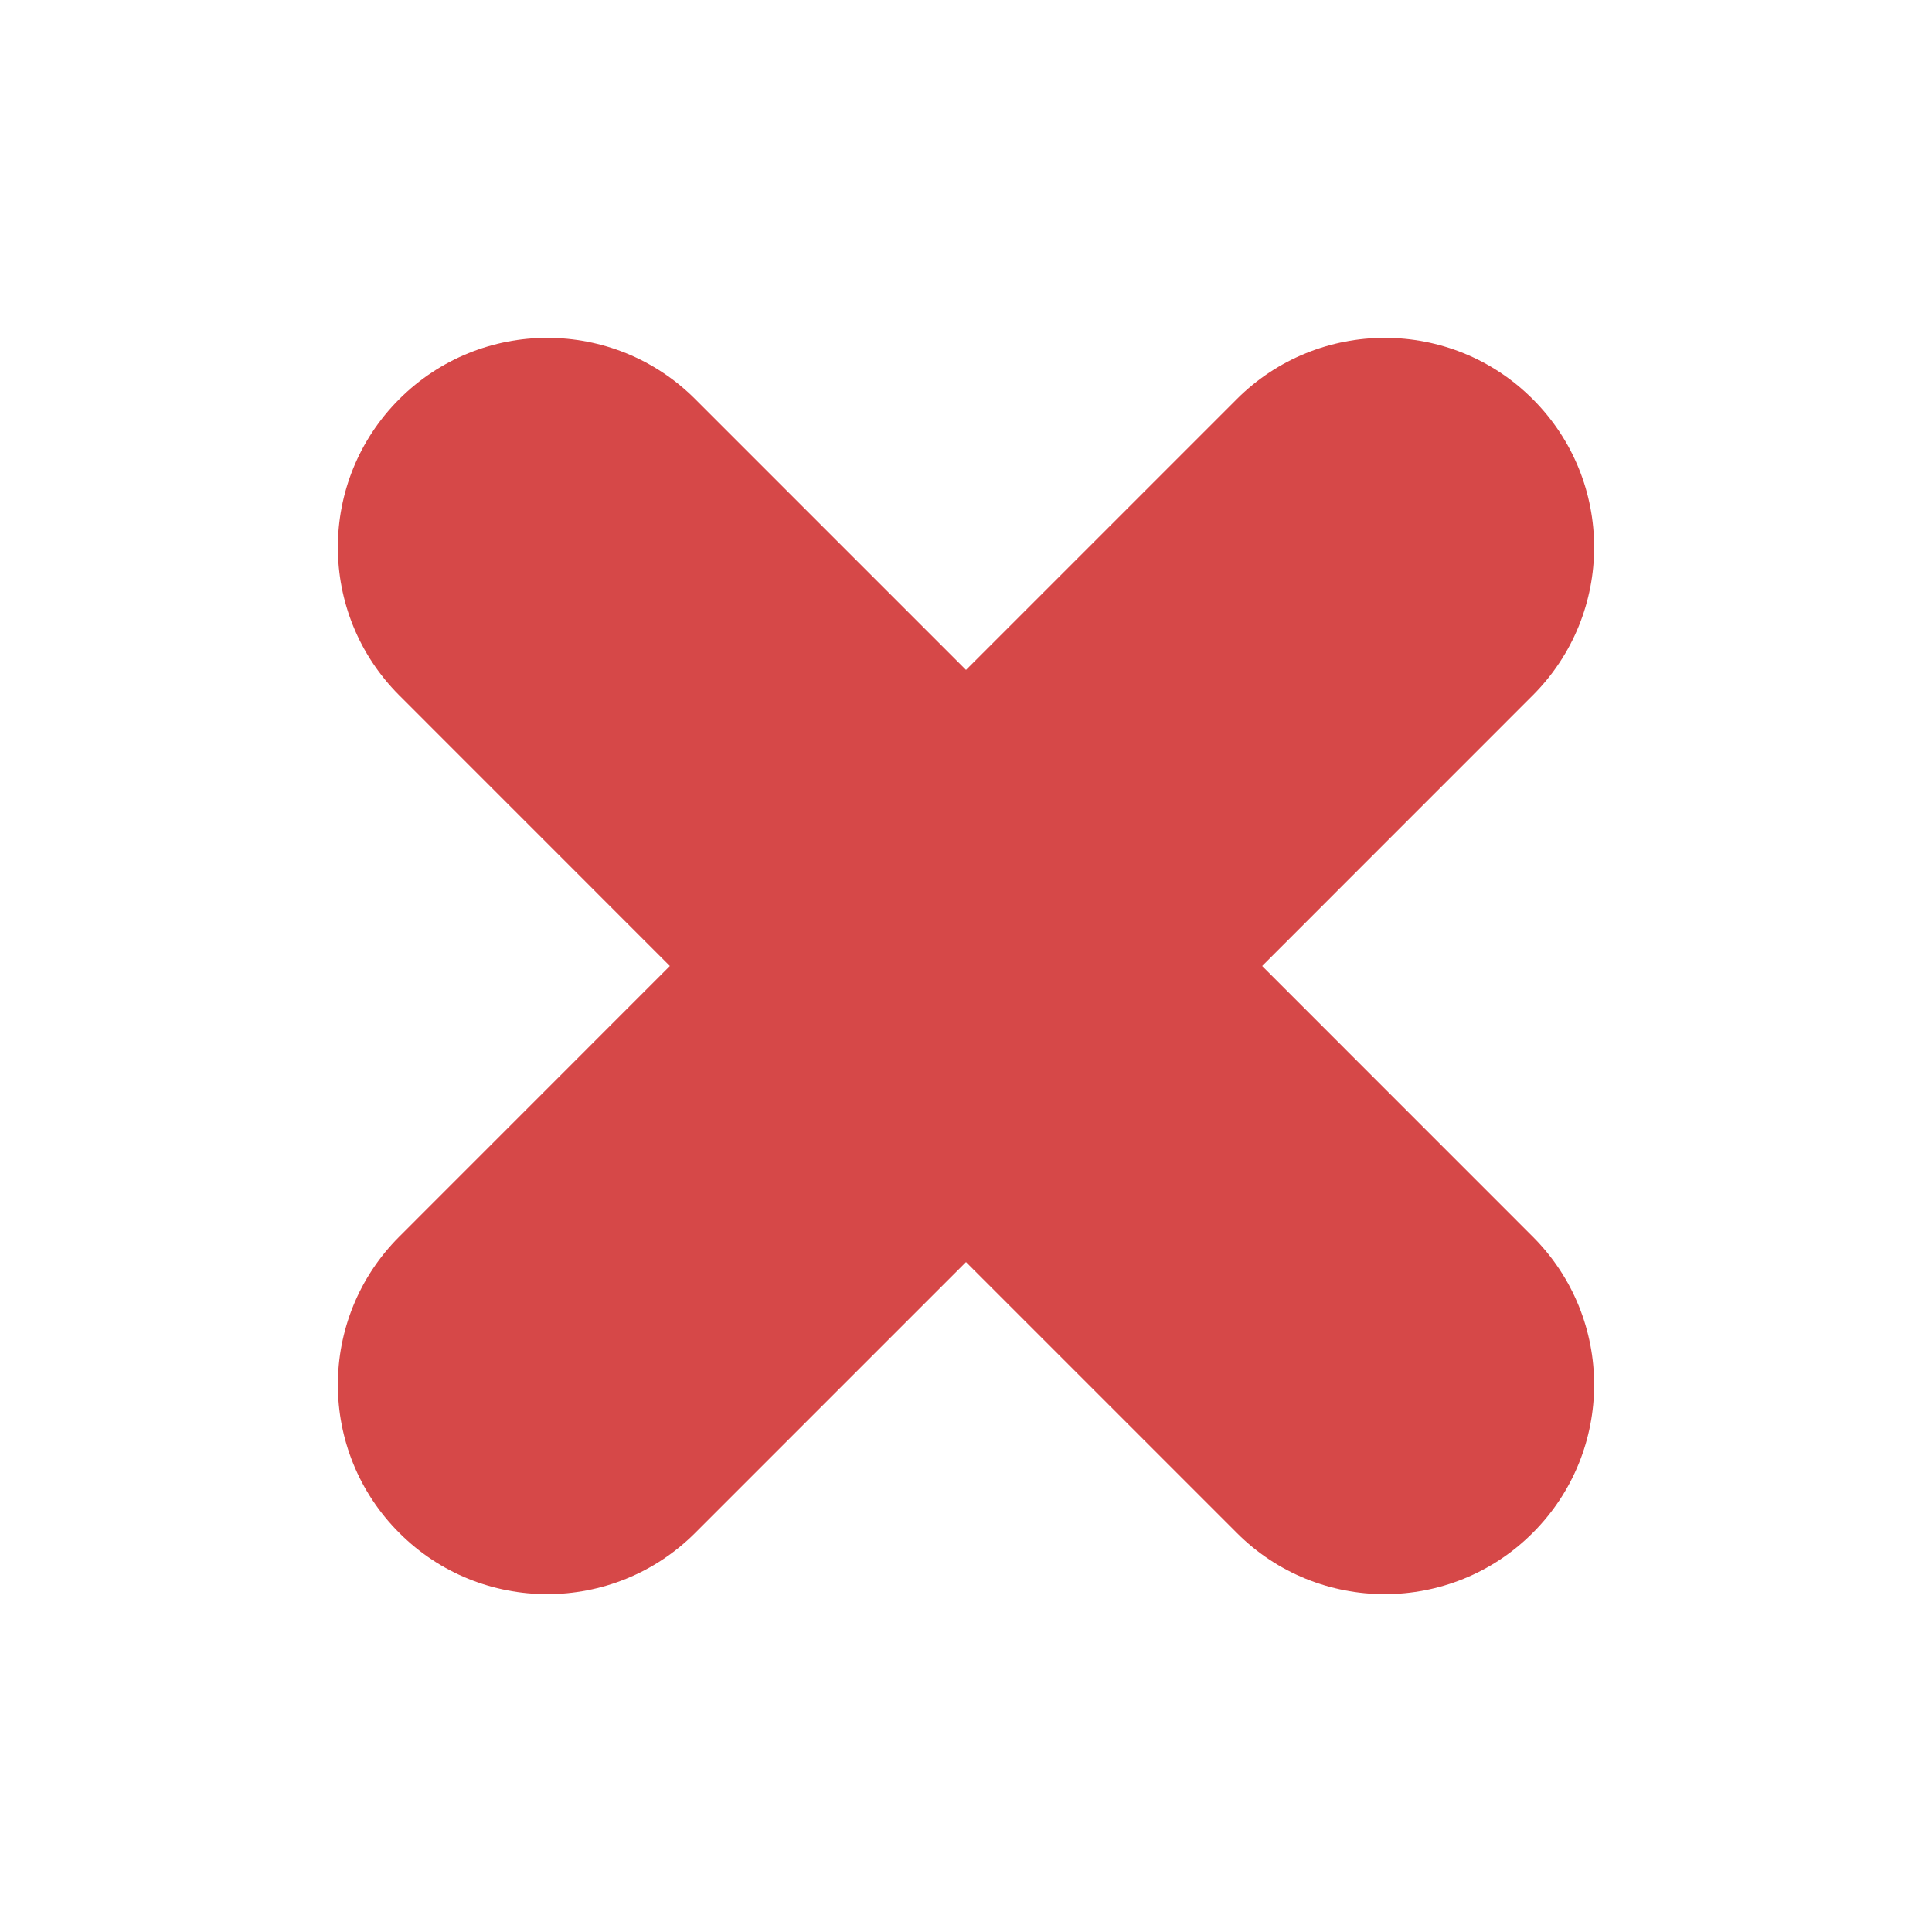
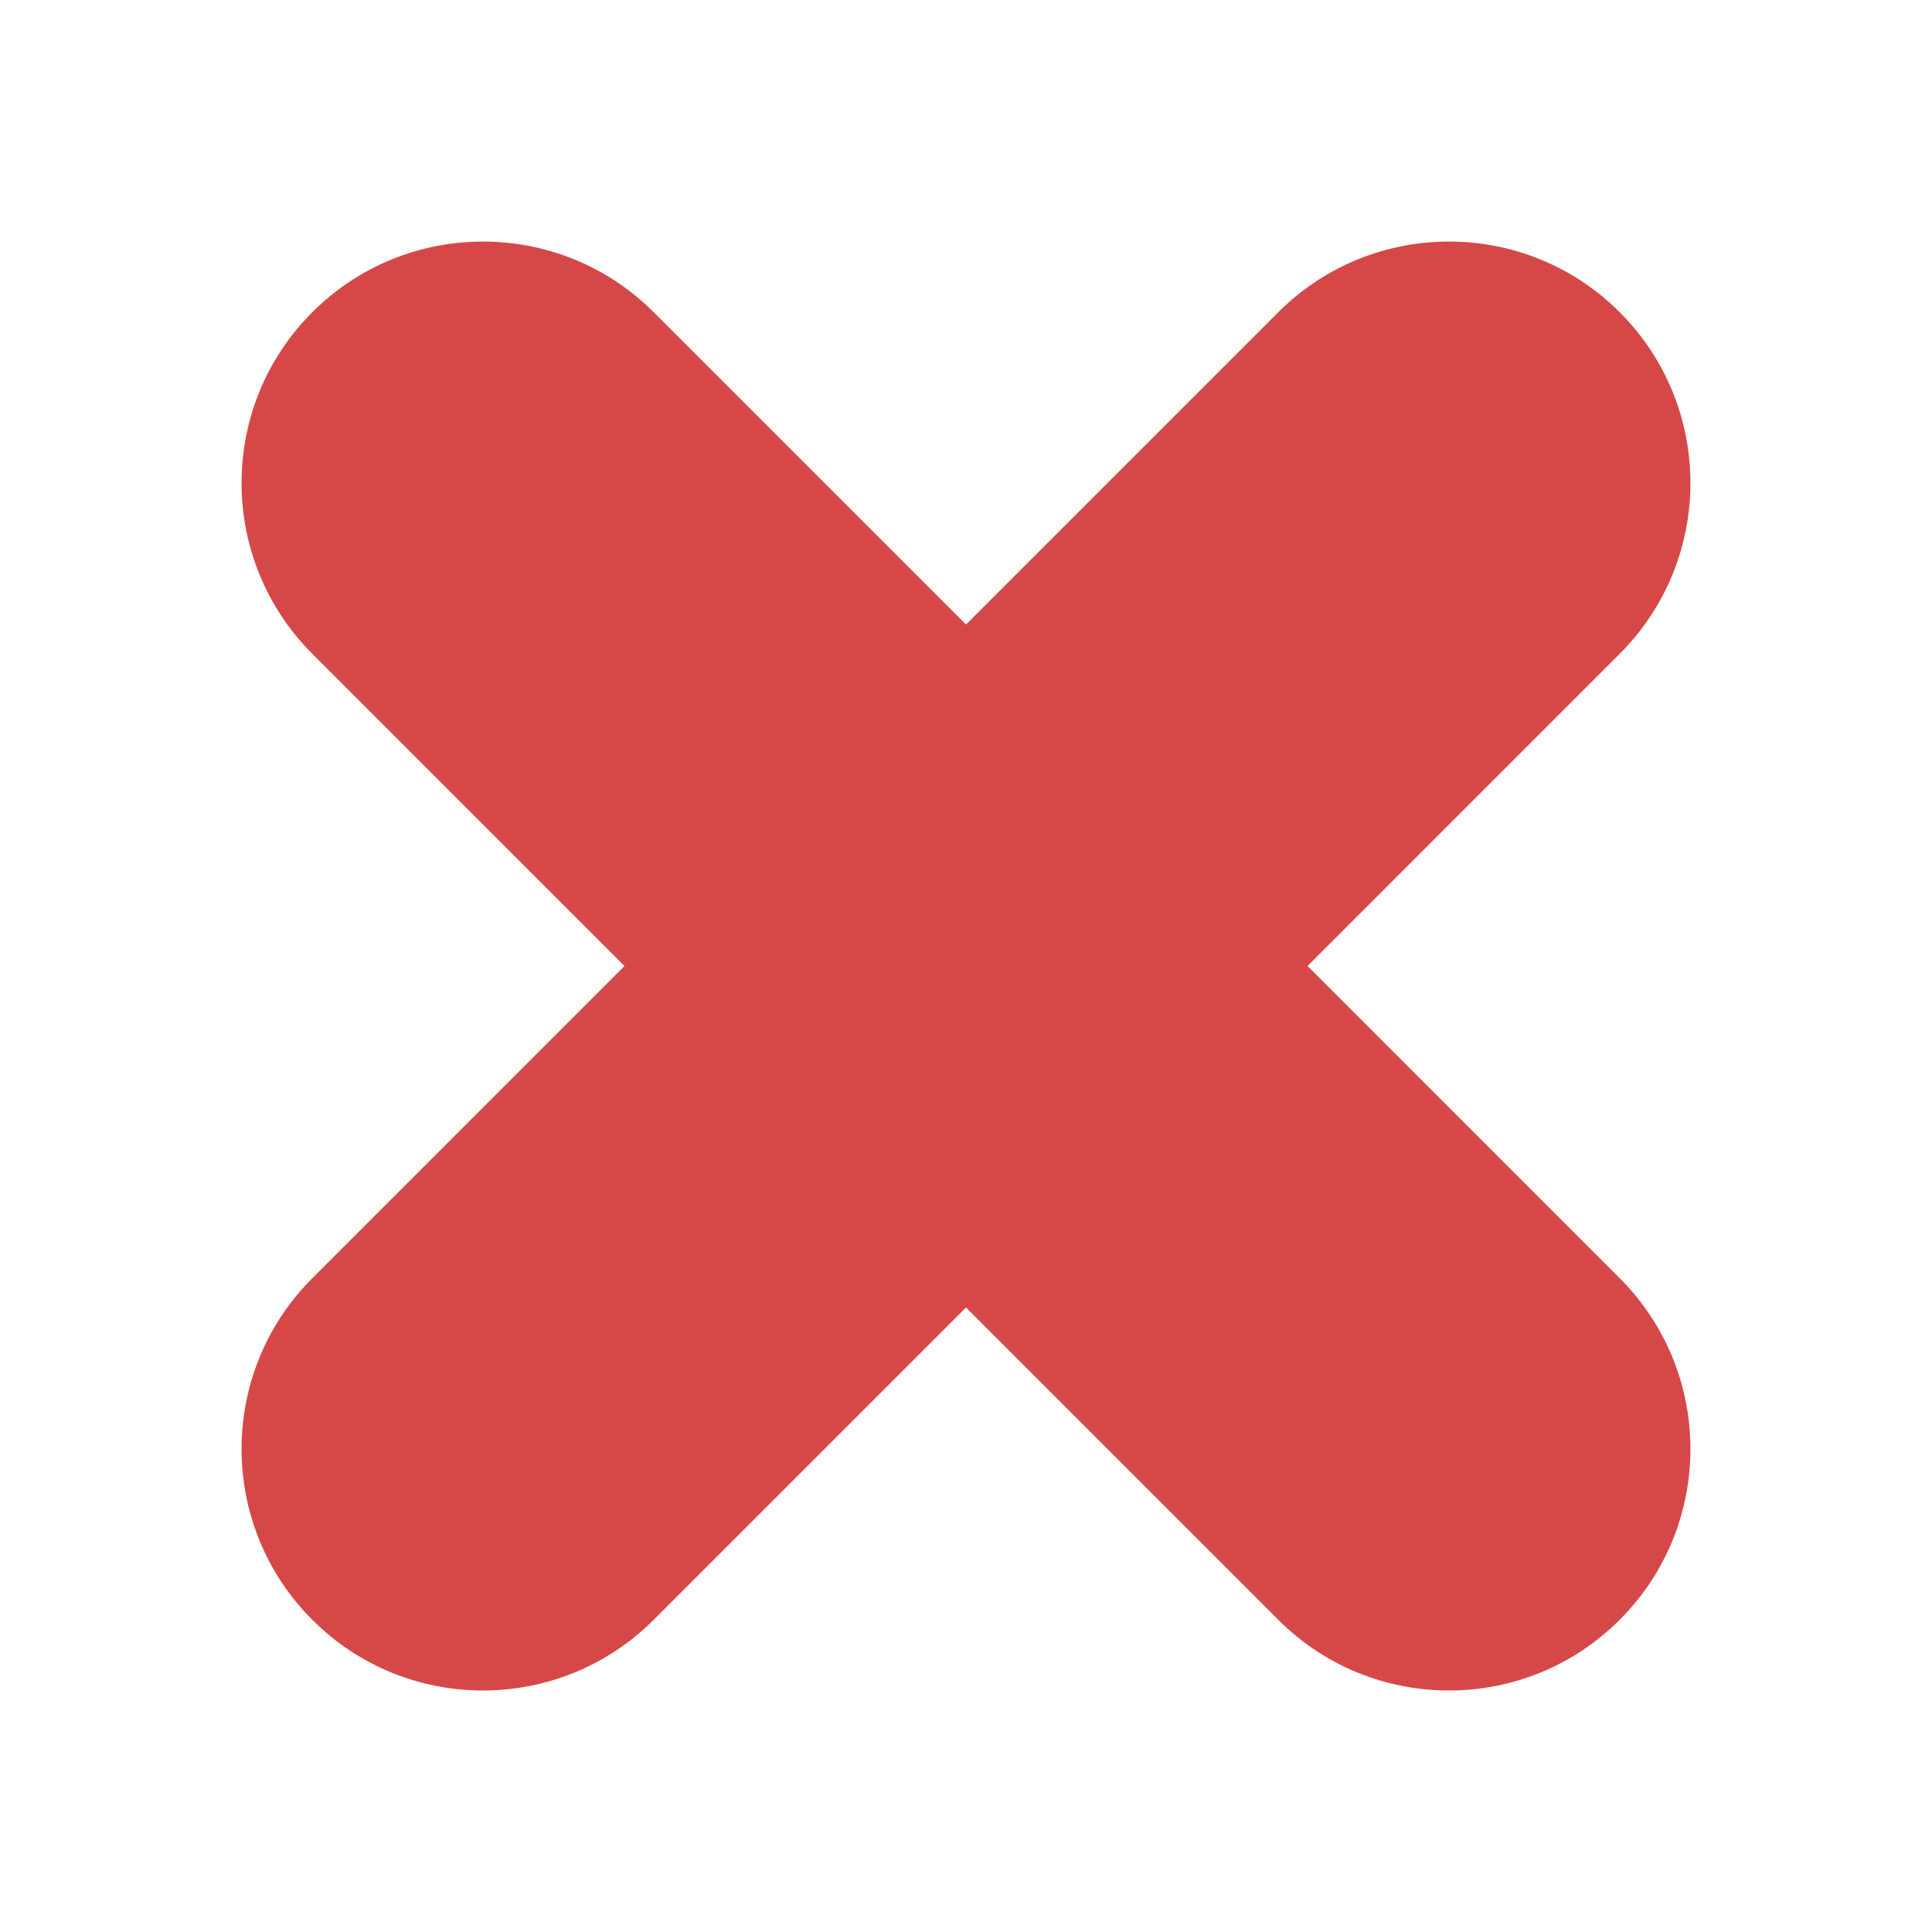
<svg xmlns="http://www.w3.org/2000/svg" width="24" height="24" version="1.2" viewBox="0 0 24 24">
-   <path d="m19.041 4.959c-1.014-1.016-2.663-1.016-3.678 0l-3.363 3.363-3.363-3.363c-1.014-1.016-2.663-1.016-3.678 0-1.016 1.016-1.016 2.662 0 3.678l3.362 3.363-3.362 3.363c-1.016 1.016-1.016 2.662 0 3.678 0.507 0.509 1.173 0.762 1.839 0.762 0.666 0 1.332-0.254 1.839-0.762l3.363-3.363 3.363 3.363c0.507 0.509 1.173 0.762 1.839 0.762 0.666 0 1.332-0.254 1.839-0.762 1.016-1.016 1.016-2.662 0-3.678l-3.362-3.363 3.362-3.363c1.016-1.016 1.016-2.662 0-3.678z" fill="#d64848" stroke-width="1.301" />
+   <path d="m20.121 3.879c-1.17-1.171-3.072-1.171-4.242 0l-3.879 3.879-3.879-3.879c-1.17-1.171-3.072-1.171-4.242 0-1.171 1.171-1.171 3.071 0 4.242l3.878 3.879-3.878 3.879c-1.171 1.171-1.171 3.071 0 4.242 0.585 0.587 1.353 0.879 2.121 0.879 0.768 0 1.536-0.293 2.121-0.879l3.879-3.879 3.879 3.879c0.585 0.587 1.353 0.879 2.121 0.879 0.768 0 1.536-0.293 2.121-0.879 1.171-1.171 1.171-3.071 0-4.242l-3.878-3.879 3.878-3.879c1.171-1.171 1.171-3.071 0-4.242z" fill="#d64848" stroke-width="1.5" />
</svg>
